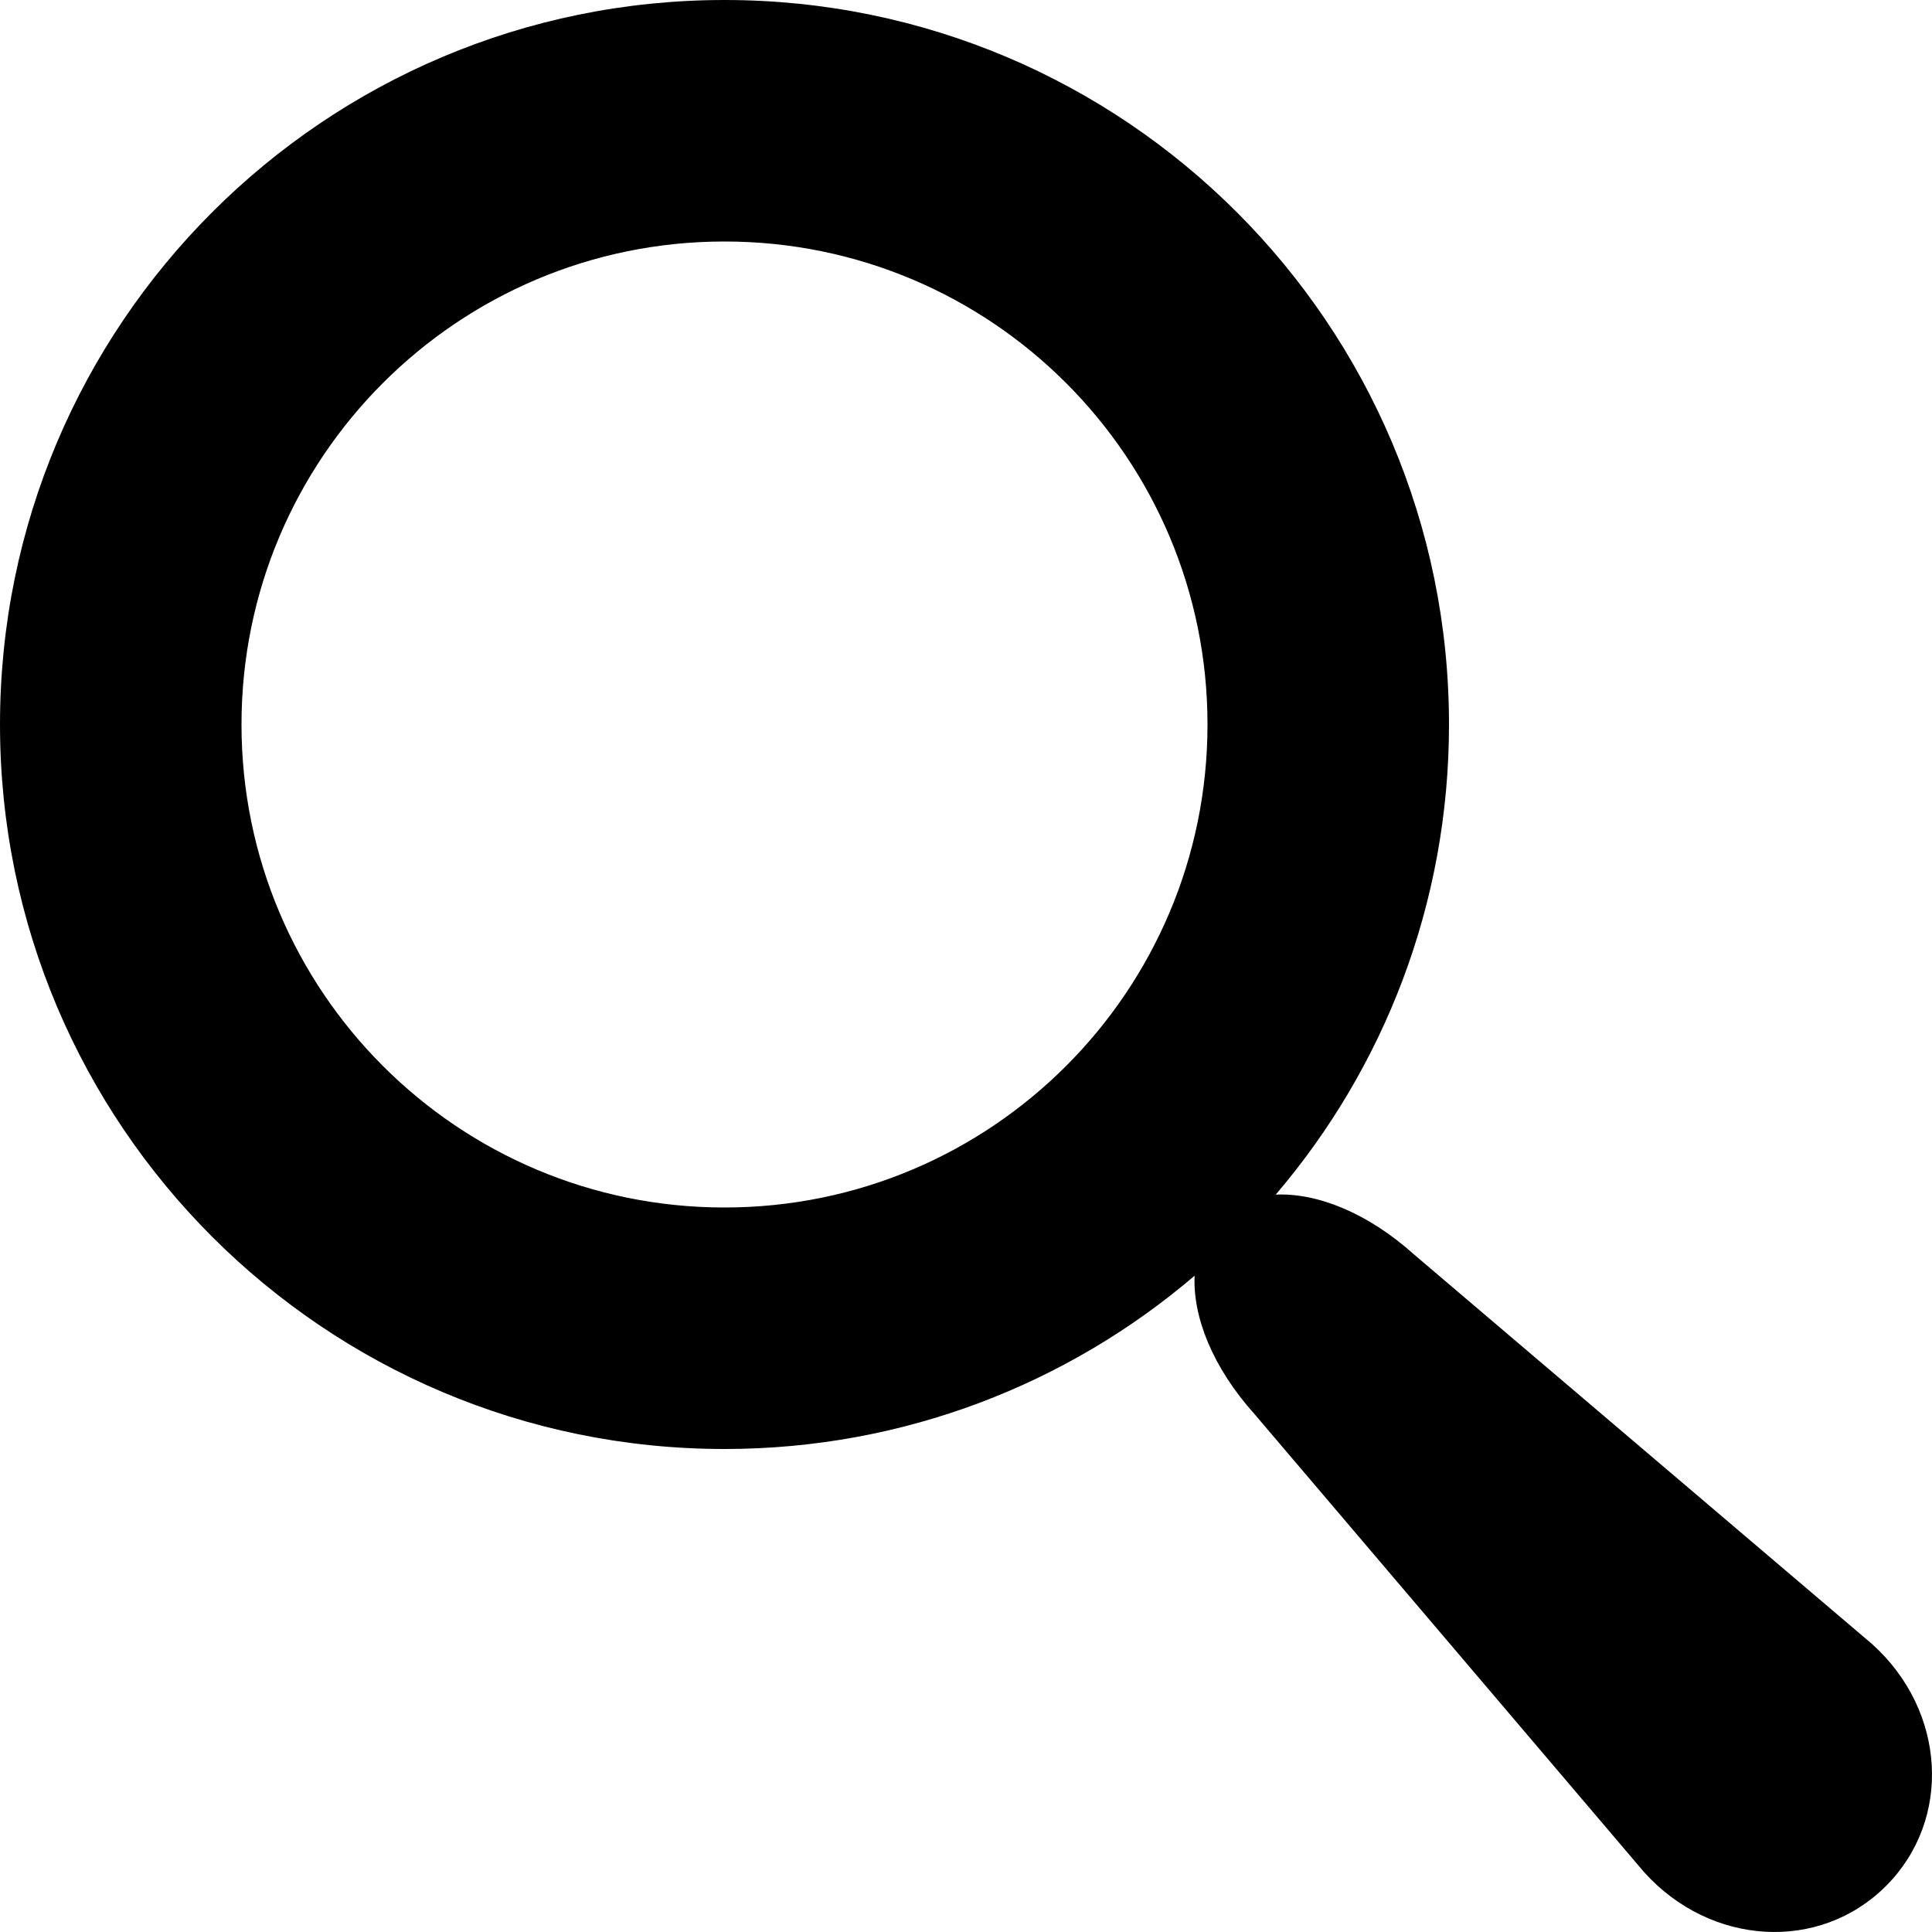
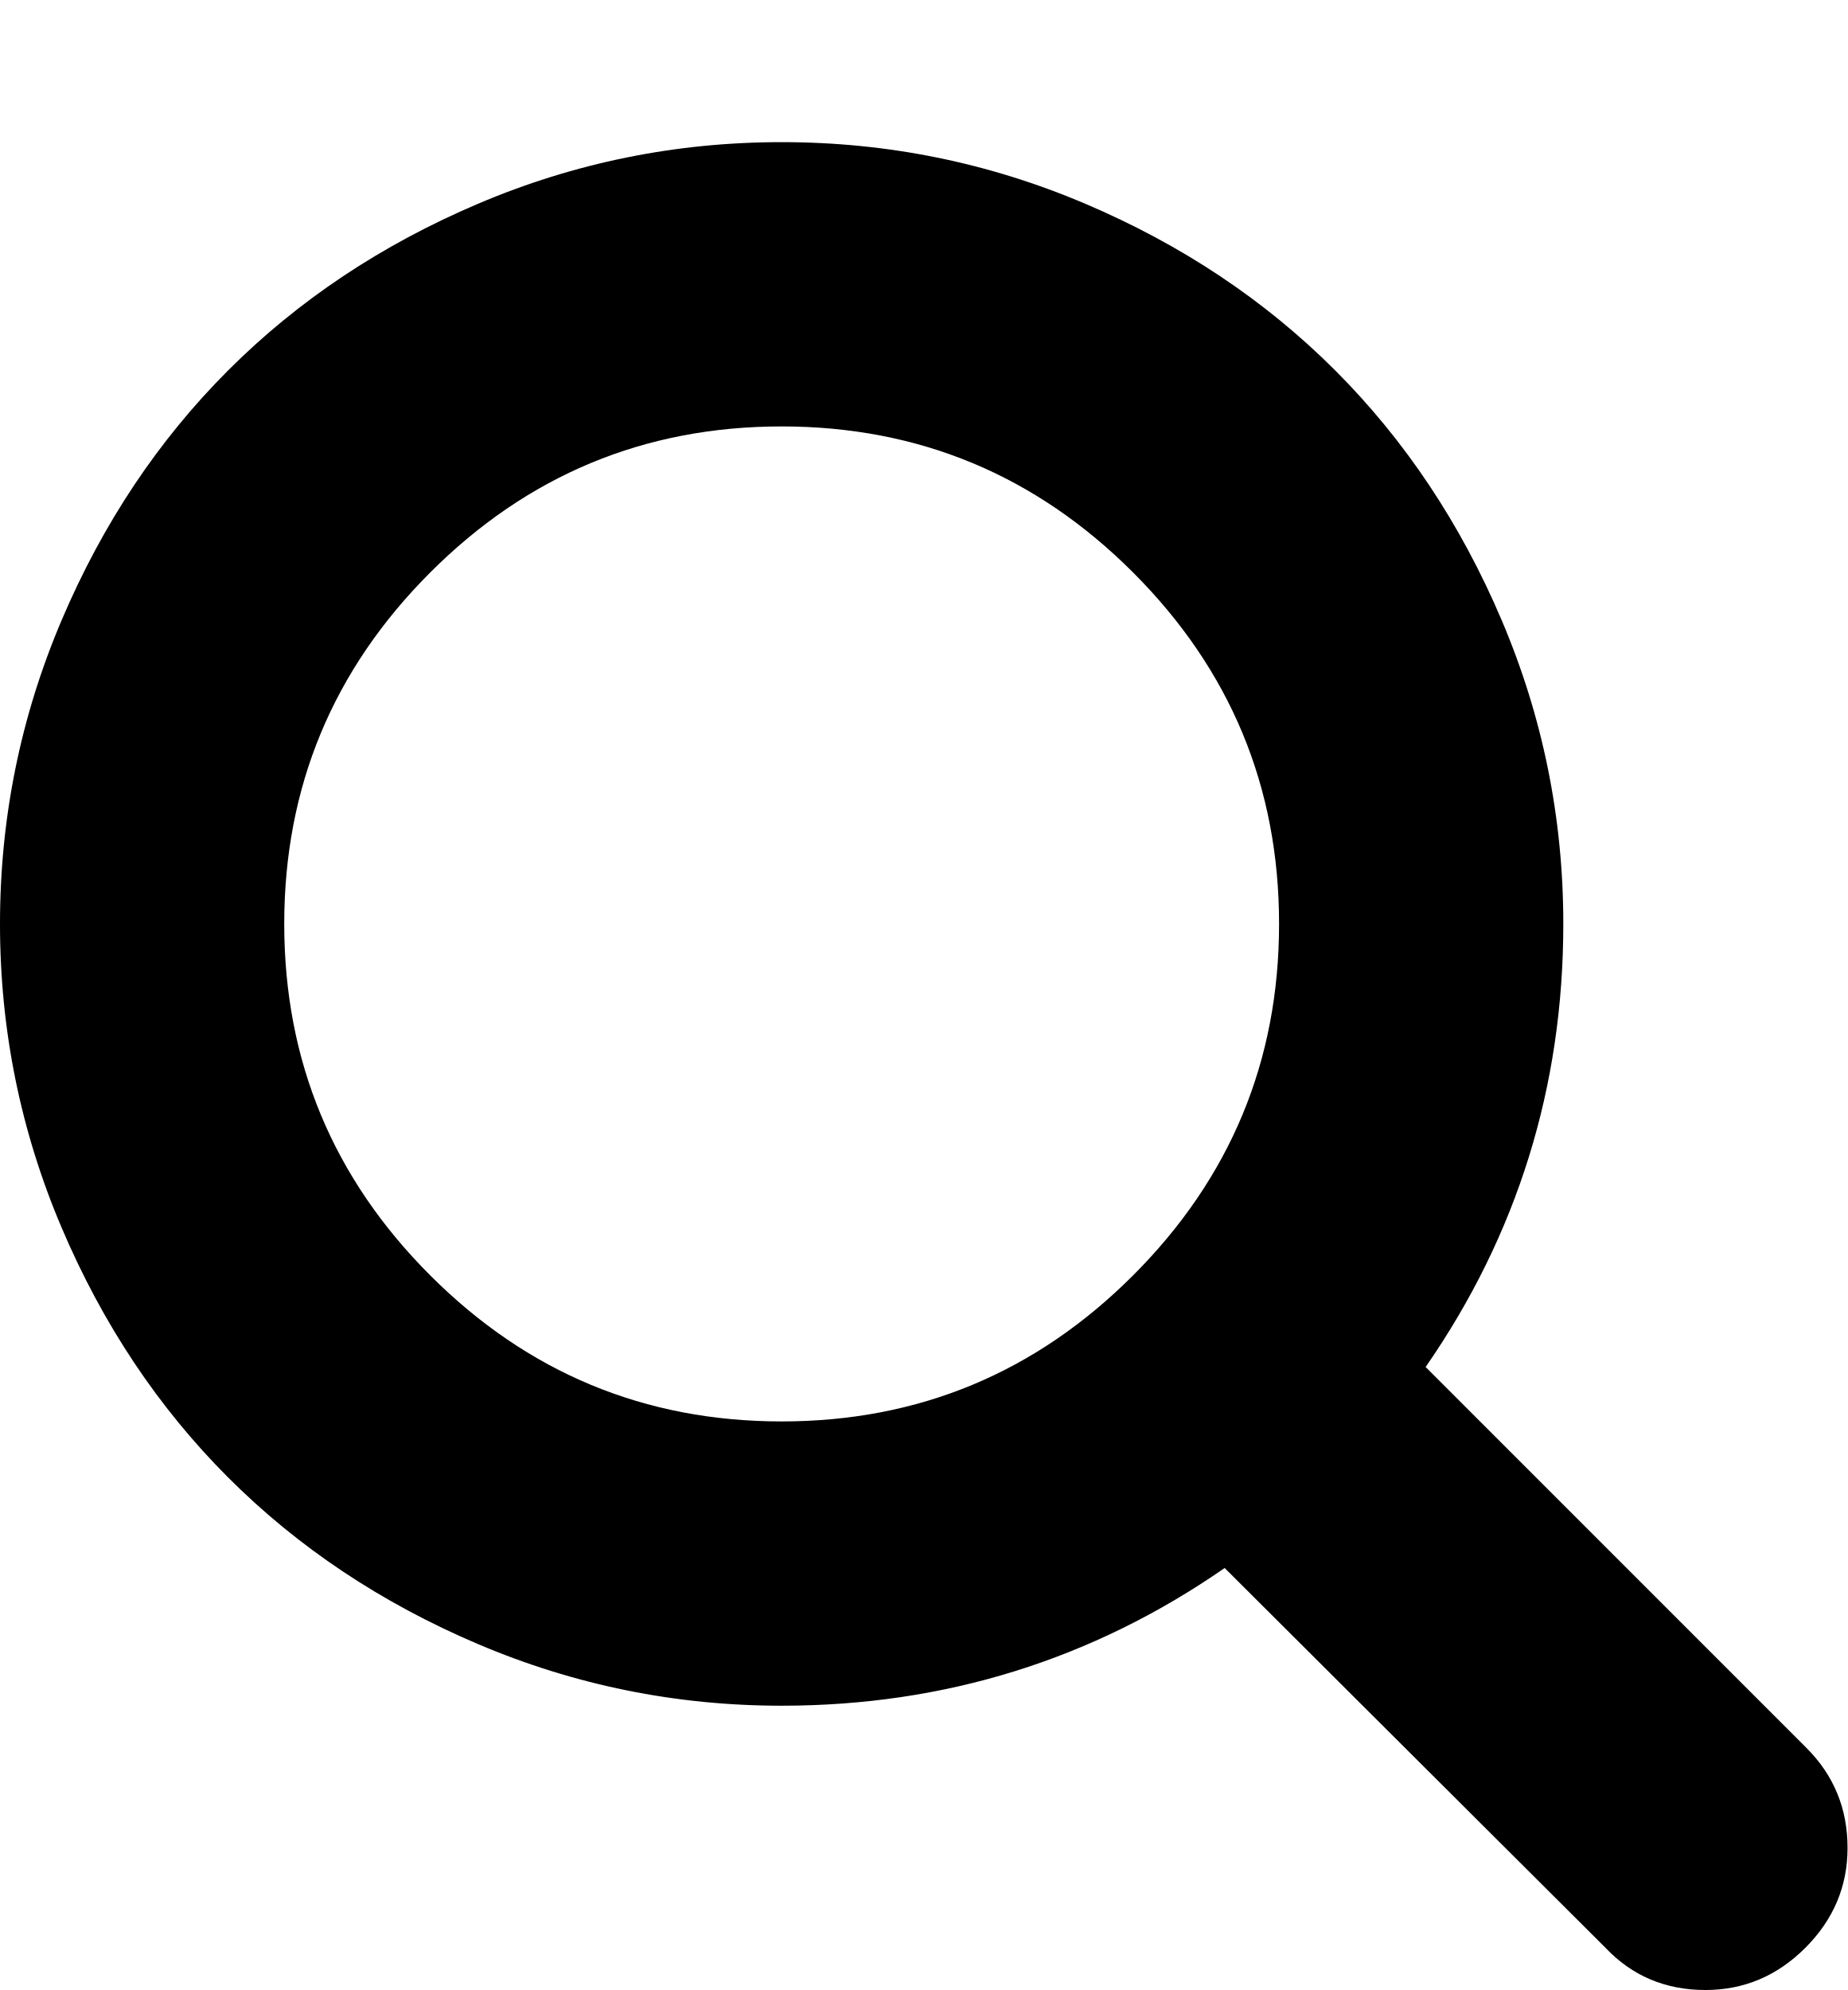
- <svg xmlns="http://www.w3.org/2000/svg" version="1.1" width="512" height="512" viewBox="0 0 512 512">
-   <g>
- </g>
-   <path d="M496.131 435.698l-121.276-103.147c-12.537-11.283-25.945-16.463-36.776-15.963 28.628-33.534 45.921-77.039 45.921-124.588 0-106.039-85.961-192-192-192-106.038 0-192 85.961-192 192 0 106.039 85.961 192 192 192 47.549 0 91.054-17.293 124.588-45.922-0.5 10.831 4.68 24.239 15.963 36.776l103.147 121.276c17.661 19.623 46.511 21.277 64.11 3.678s15.946-46.449-3.677-64.11zM192 320c-70.692 0-128-57.308-128-128s57.308-128 128-128 128 57.308 128 128-57.307 128-128 128z" fill="#000000" />
+ <svg xmlns="http://www.w3.org/2000/svg" viewBox="0 0 1664 1792">
+   <path d="M0 832q0-143 55.5-273.5t150-225 225-150 273.5-55.5 273.5 55.5 225 150 150 225 55.5 273.5q0 220-124 399l343 343q37 37 37 90 0 52-38 90t-90 38q-54 0-90-38l-343-342q-179 124-399 124-143 0-273.5-55.5t-225-150-150-225-55.5-273.5zm256 0q0 185 131.5 316.5t316.5 131.5 316.5-131.5 131.5-316.5-131.5-316.5-316.5-131.5-316.5 131.5-131.5 316.5z" />
</svg>
